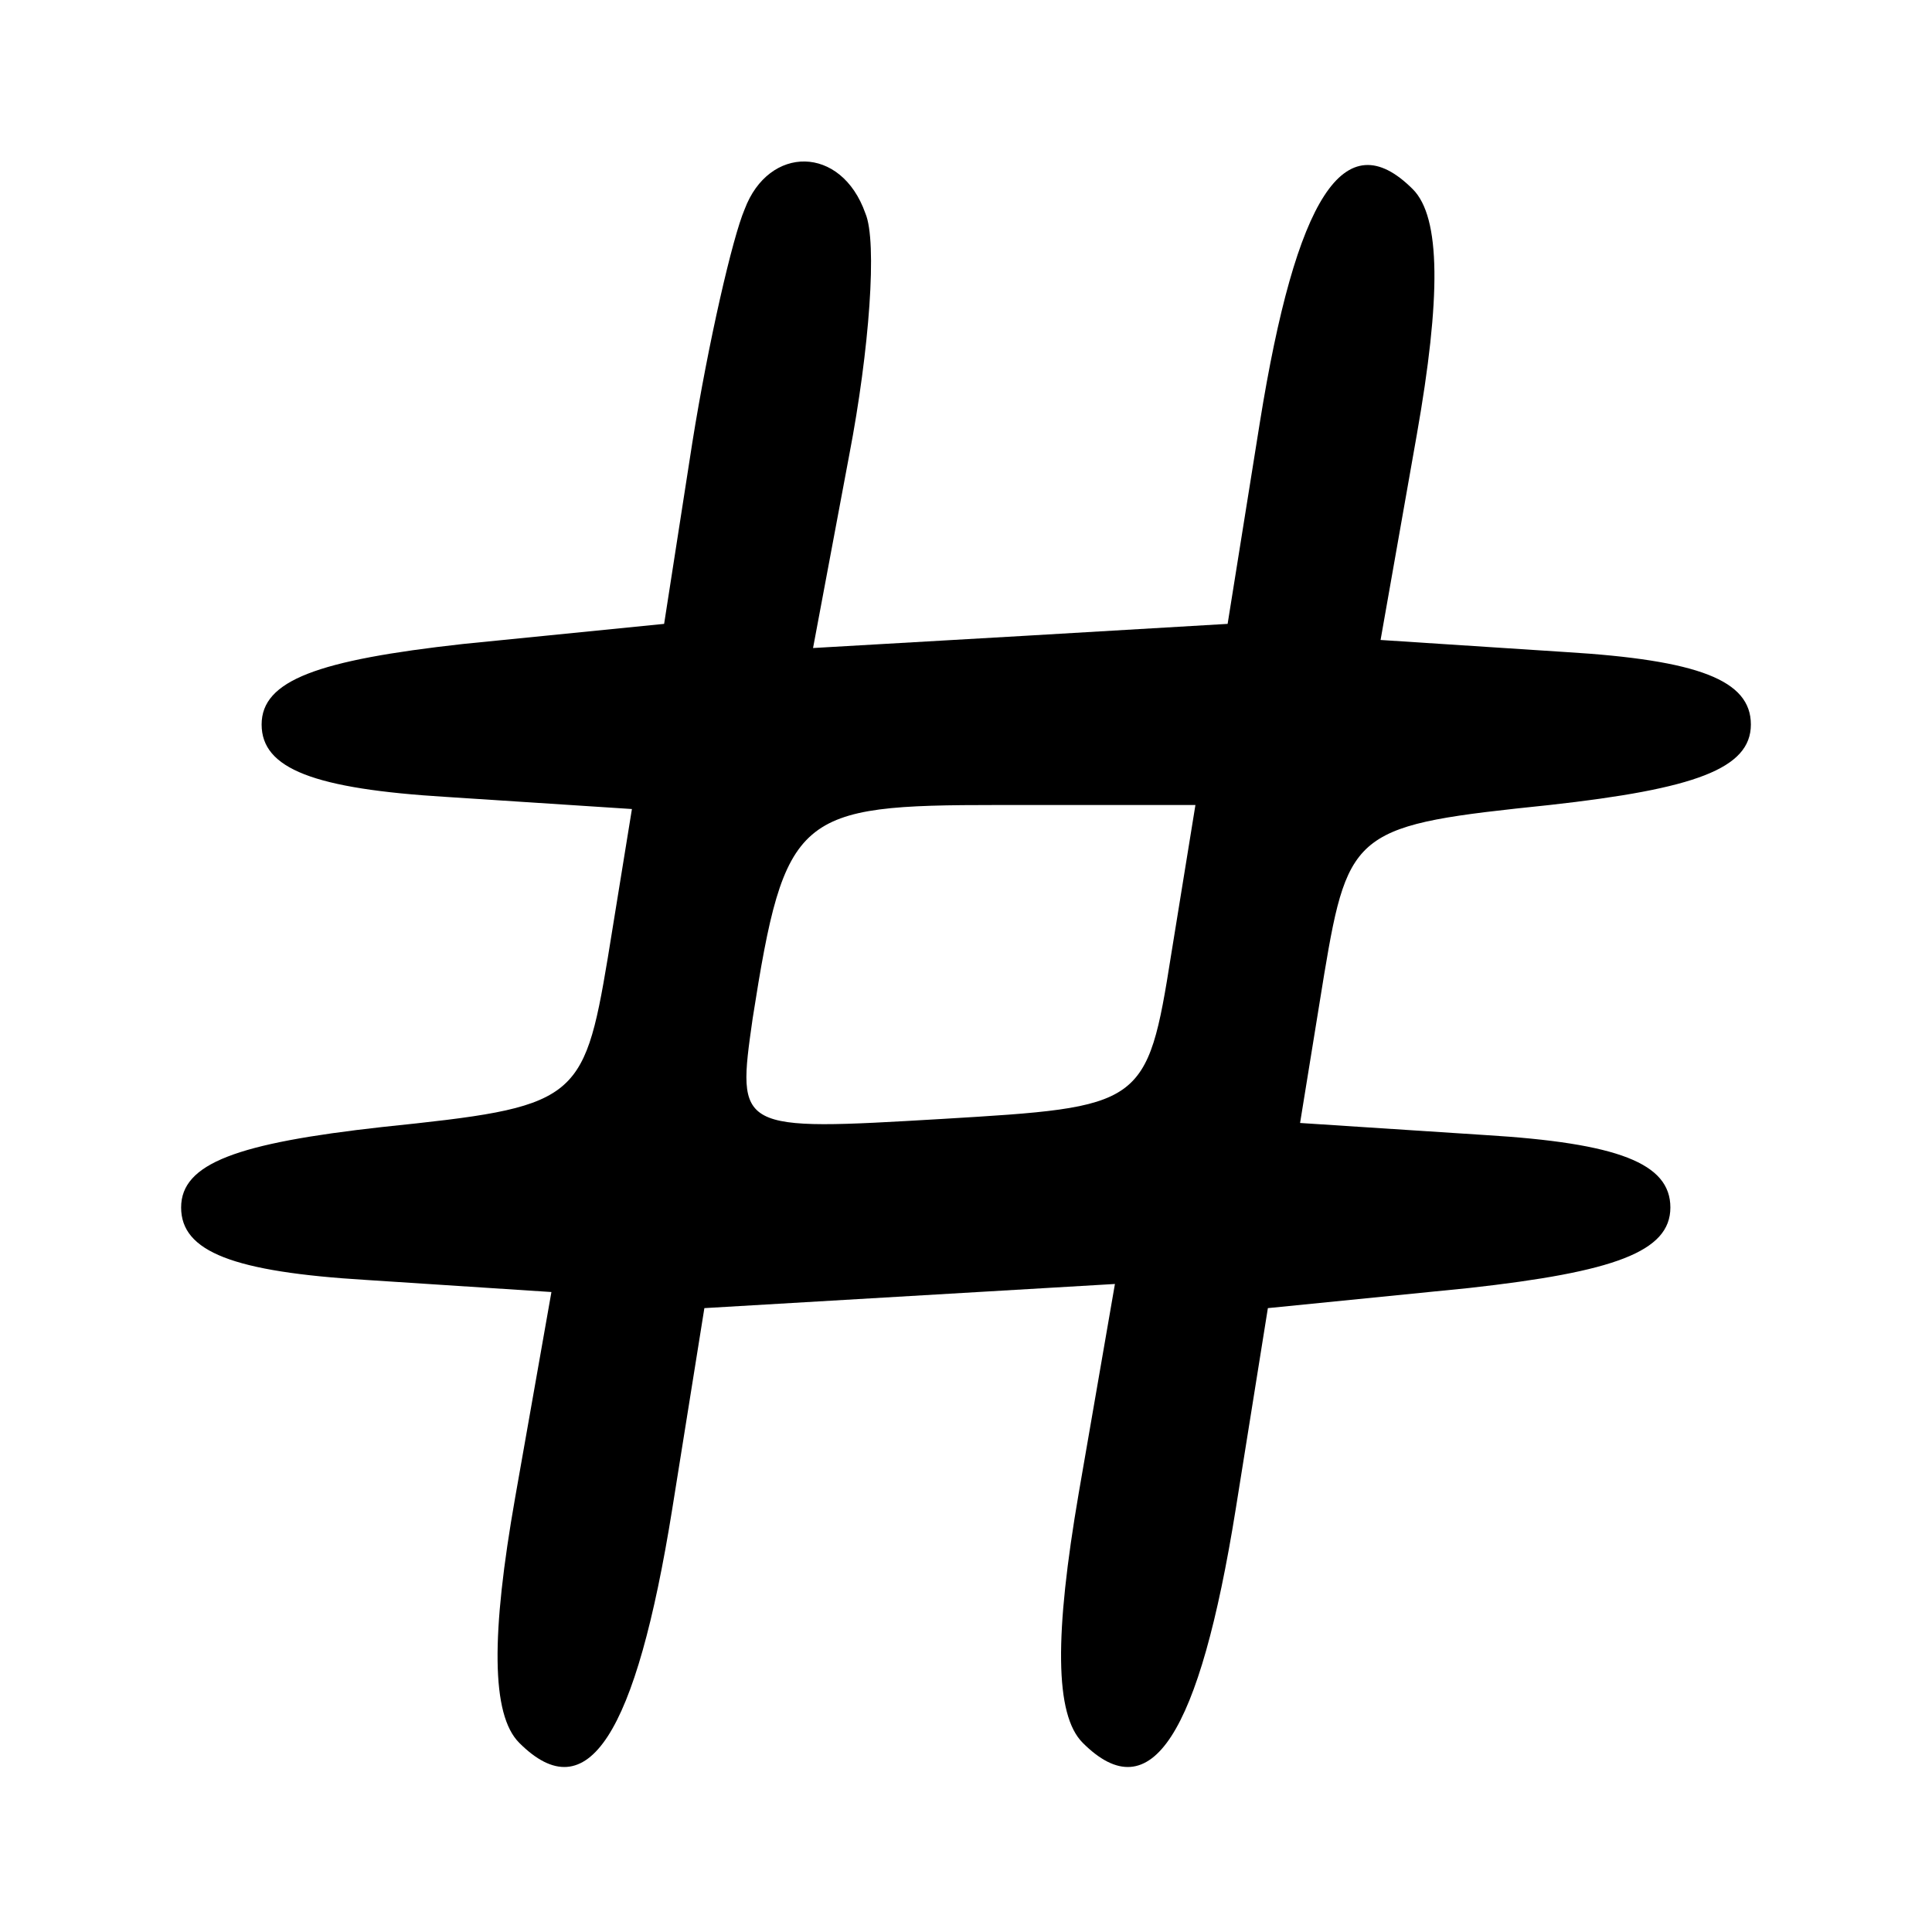
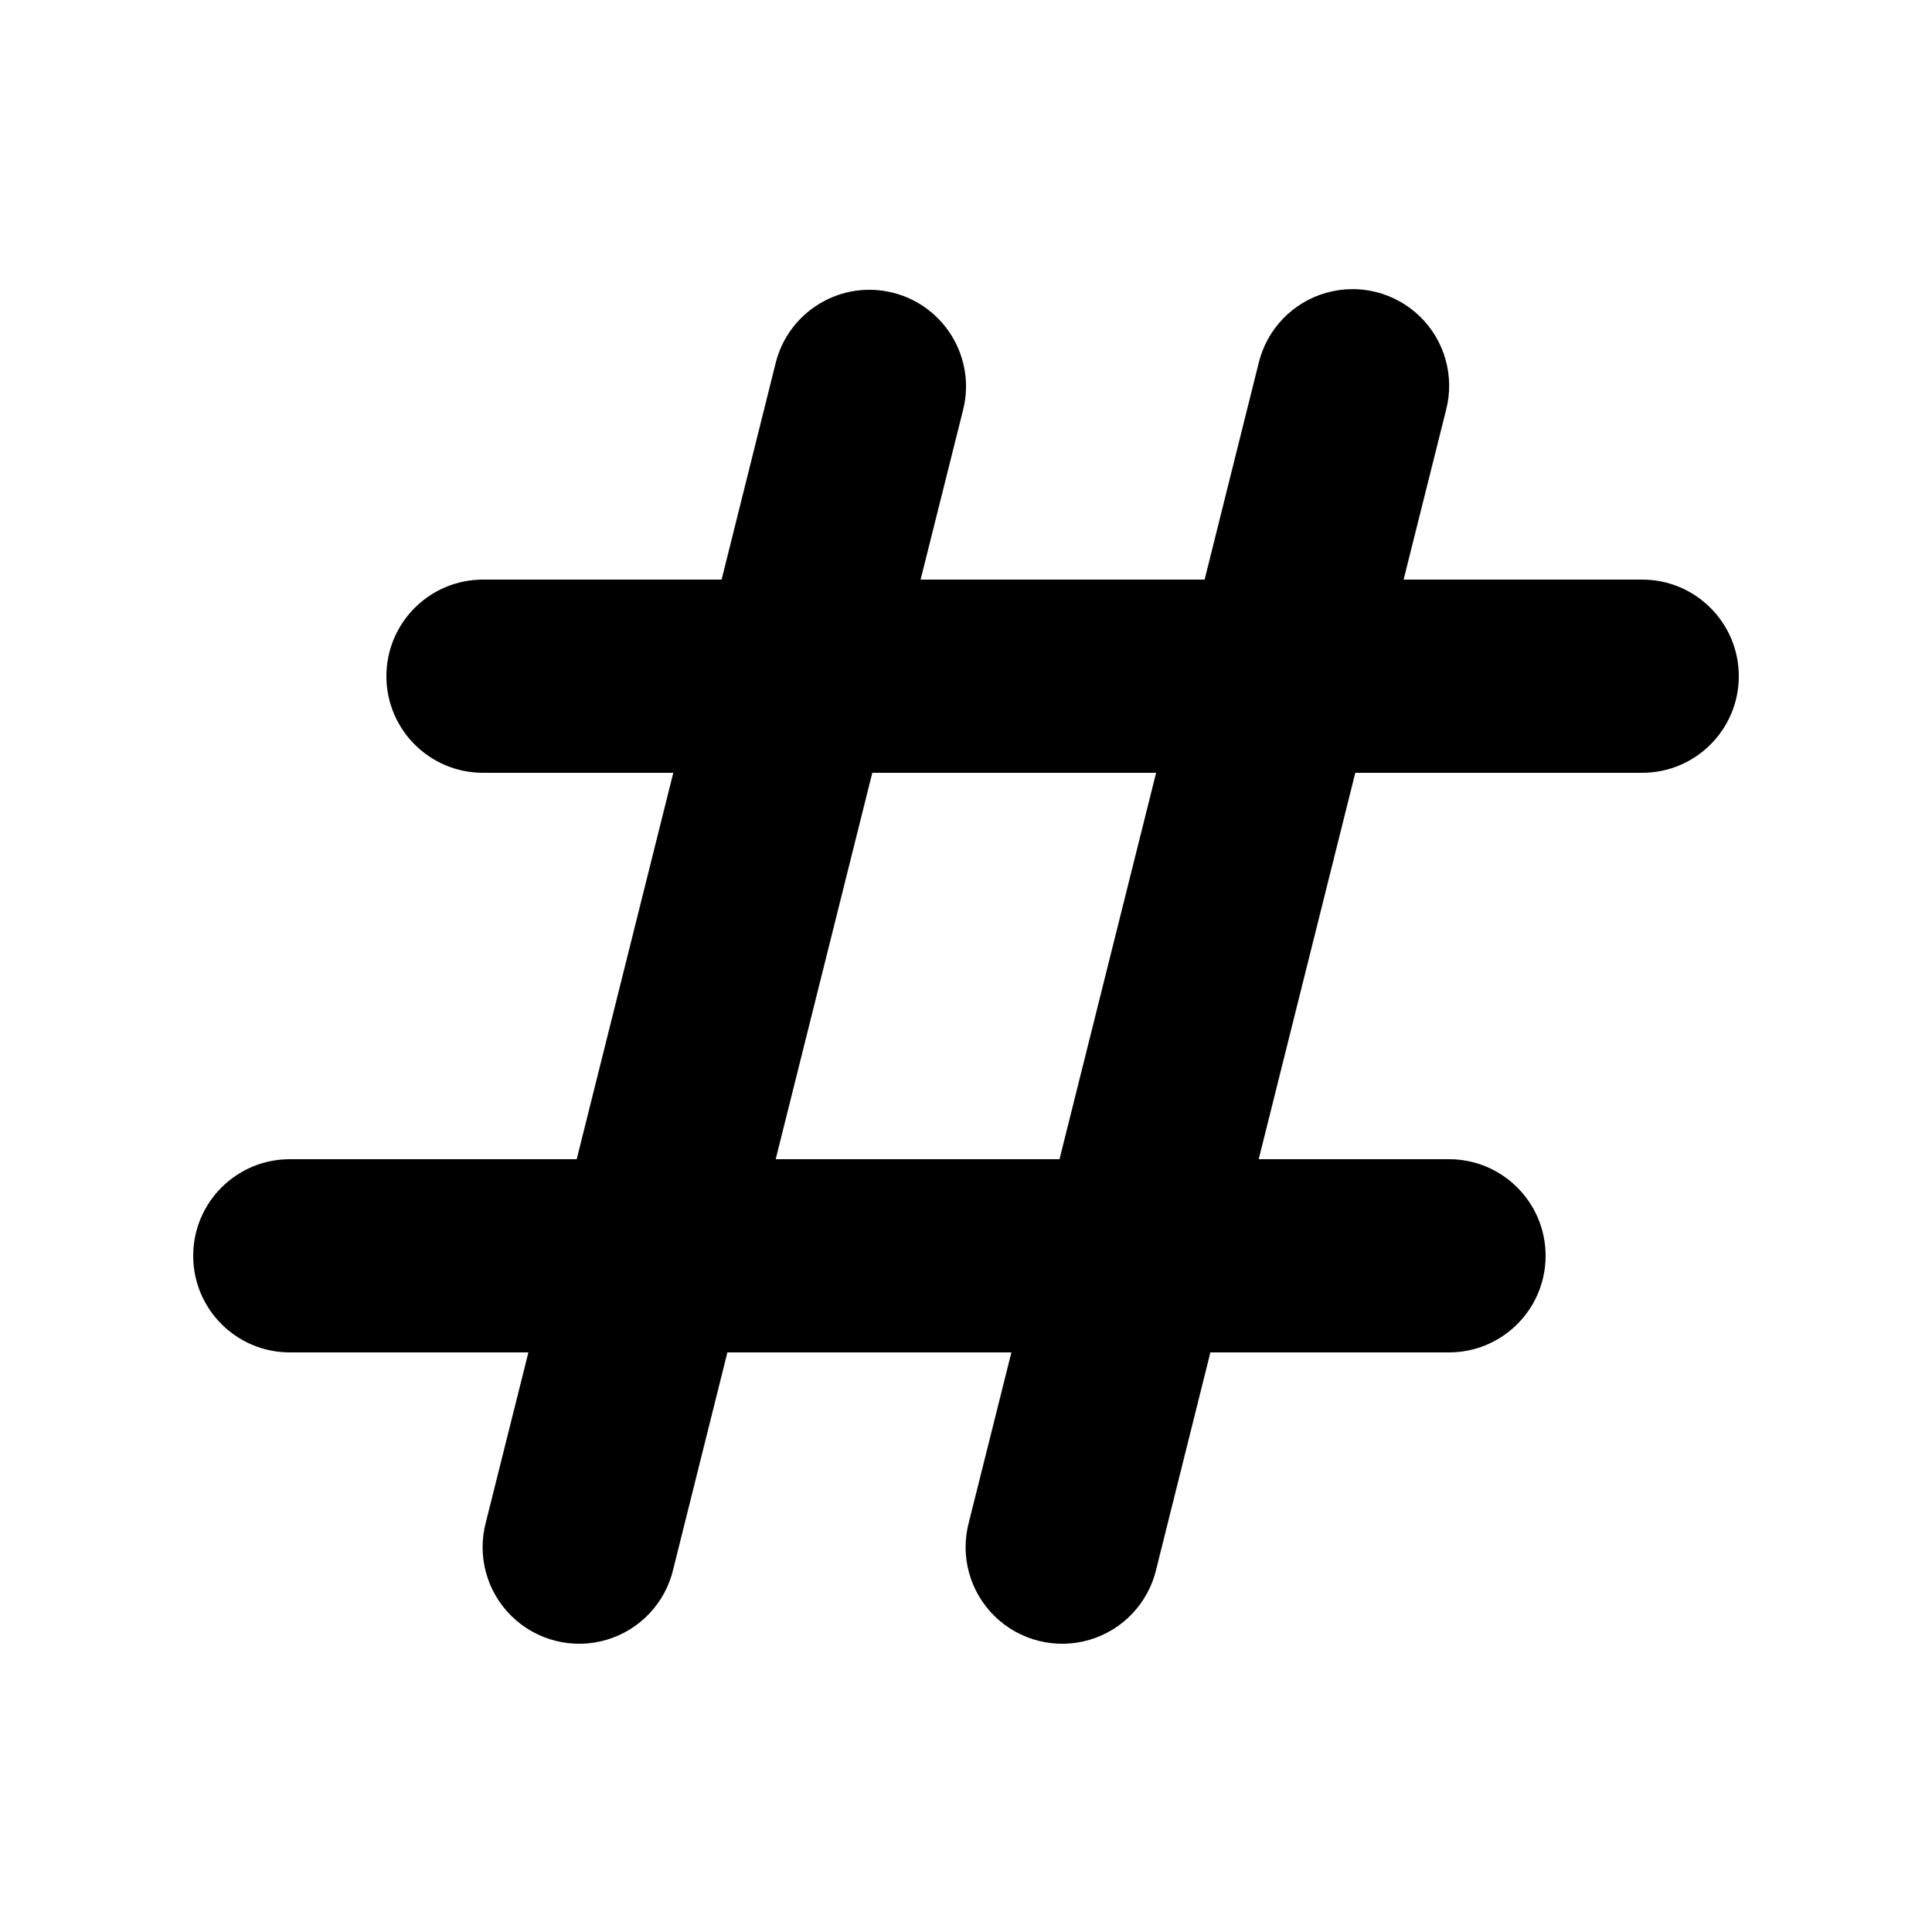
- <svg xmlns="http://www.w3.org/2000/svg" version="1.0" width="48pt" height="48pt" viewBox="0 0 48 48" preserveAspectRatio="xMidYMid meet">
-   <g transform="translate(0,48) scale(0.1,-0.1)" stroke="none">
-     <path d="M185 428 c-3 -7 -9 -33 -13 -58 l-7 -45 -50 -5 c-36 -4 -50 -9 -50 -20 0 -11 13 -16 46 -18 l46 -3 -6 -37 c-6 -36 -8 -37 -56 -42 -36 -4 -50 -9 -50 -20 0 -11 13 -16 46 -18 l46 -3 -9 -51 c-6 -34 -6 -54 1 -61 17 -17 29 2 38 58 l8 50 51 3 51 3 -9 -52 c-6 -35 -6 -55 1 -62 17 -17 29 2 38 58 l8 50 50 5 c36 4 50 9 50 20 0 11 -13 16 -46 18 l-46 3 6 37 c6 36 8 37 56 42 36 4 50 9 50 20 0 11 -13 16 -46 18 l-46 3 9 51 c6 34 6 54 -1 61 -17 17 -29 -2 -38 -58 l-8 -50 -51 -3 -52 -3 9 48 c5 26 7 53 4 60 -6 17 -24 17 -30 1z m106 -185 c-6 -38 -7 -38 -57 -41 -51 -3 -51 -3 -47 25 8 51 11 53 61 53 l49 0 -6 -37z" />
-   </g>
+ <svg xmlns="http://www.w3.org/2000/svg" class="h-5 w-5" viewBox="0 0 20 20" fill="currentColor">
+   <path fill-rule="evenodd" d="M9.243 3.03a1 1 0 01.727 1.213L9.53 6h2.94l.56-2.243a1 1 0 111.94.486L14.53 6H17a1 1 0 110 2h-2.97l-1 4H15a1 1 0 110 2h-2.47l-.56 2.242a1 1 0 11-1.94-.485L10.47 14H7.53l-.56 2.242a1 1 0 11-1.94-.485L5.47 14H3a1 1 0 110-2h2.97l1-4H5a1 1 0 110-2h2.47l.56-2.243a1 1 0 011.213-.727zM9.03 8l-1 4h2.938l1-4H9.031z" clip-rule="evenodd" />
</svg>
